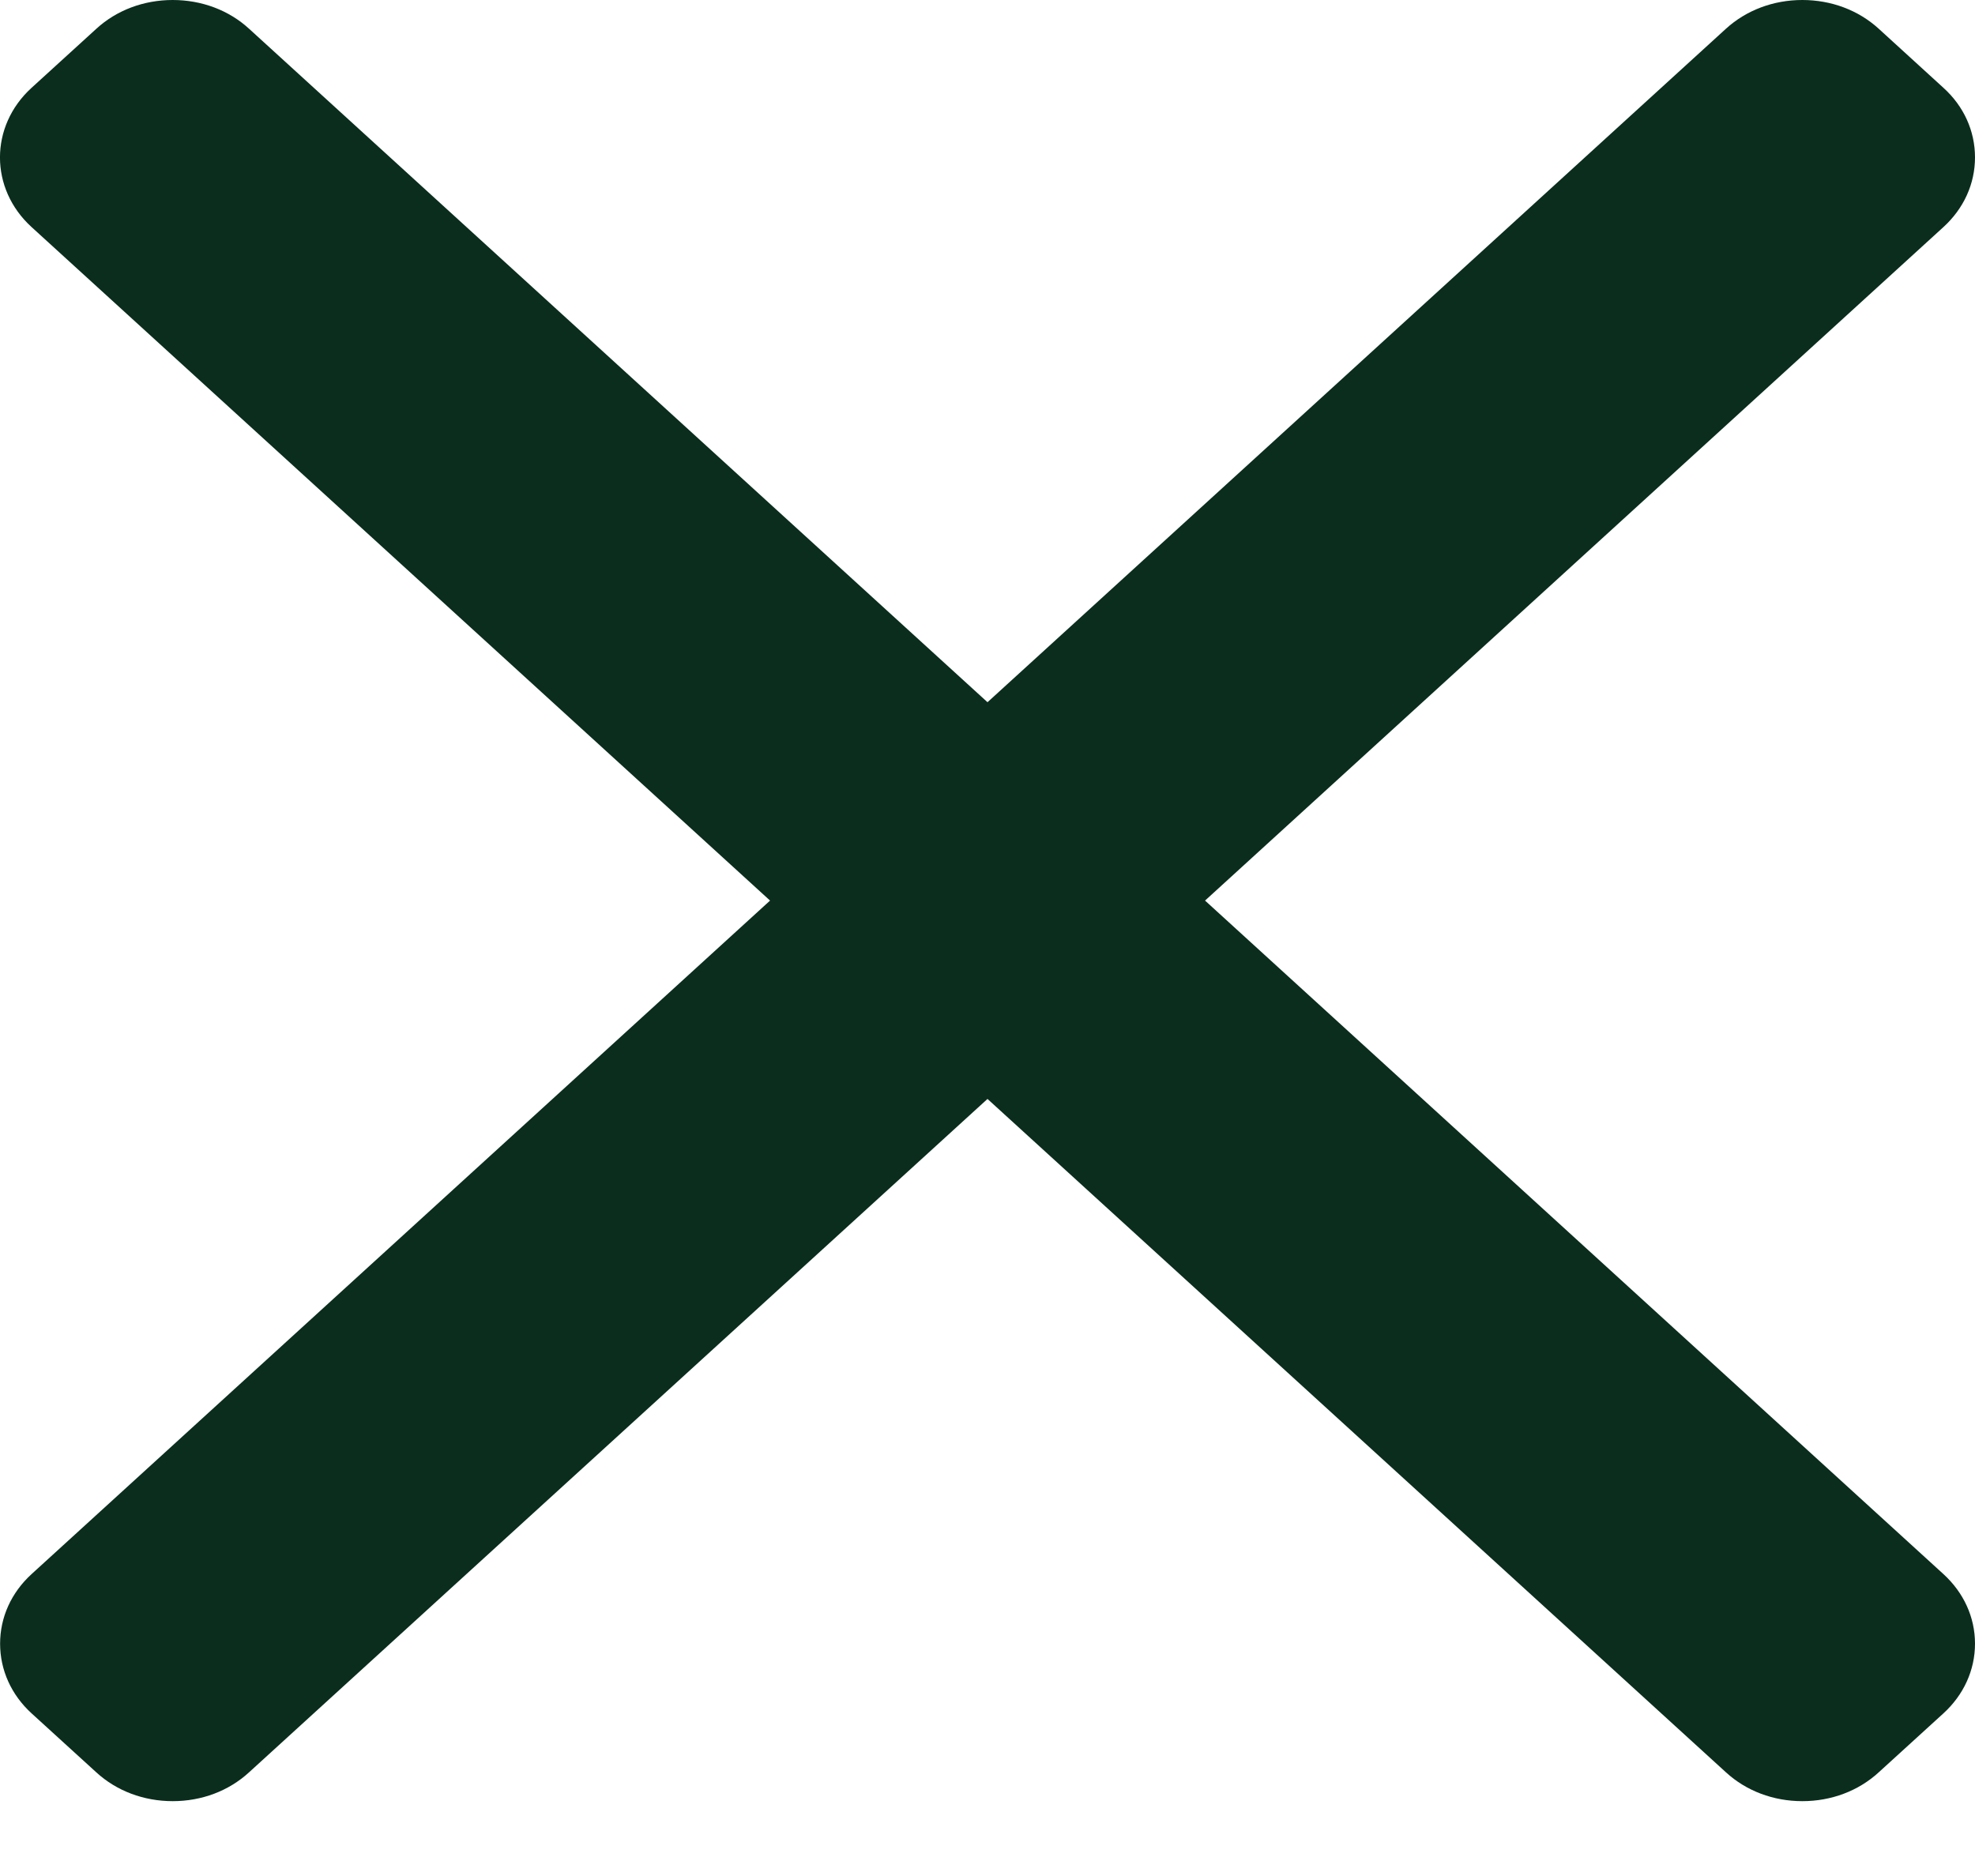
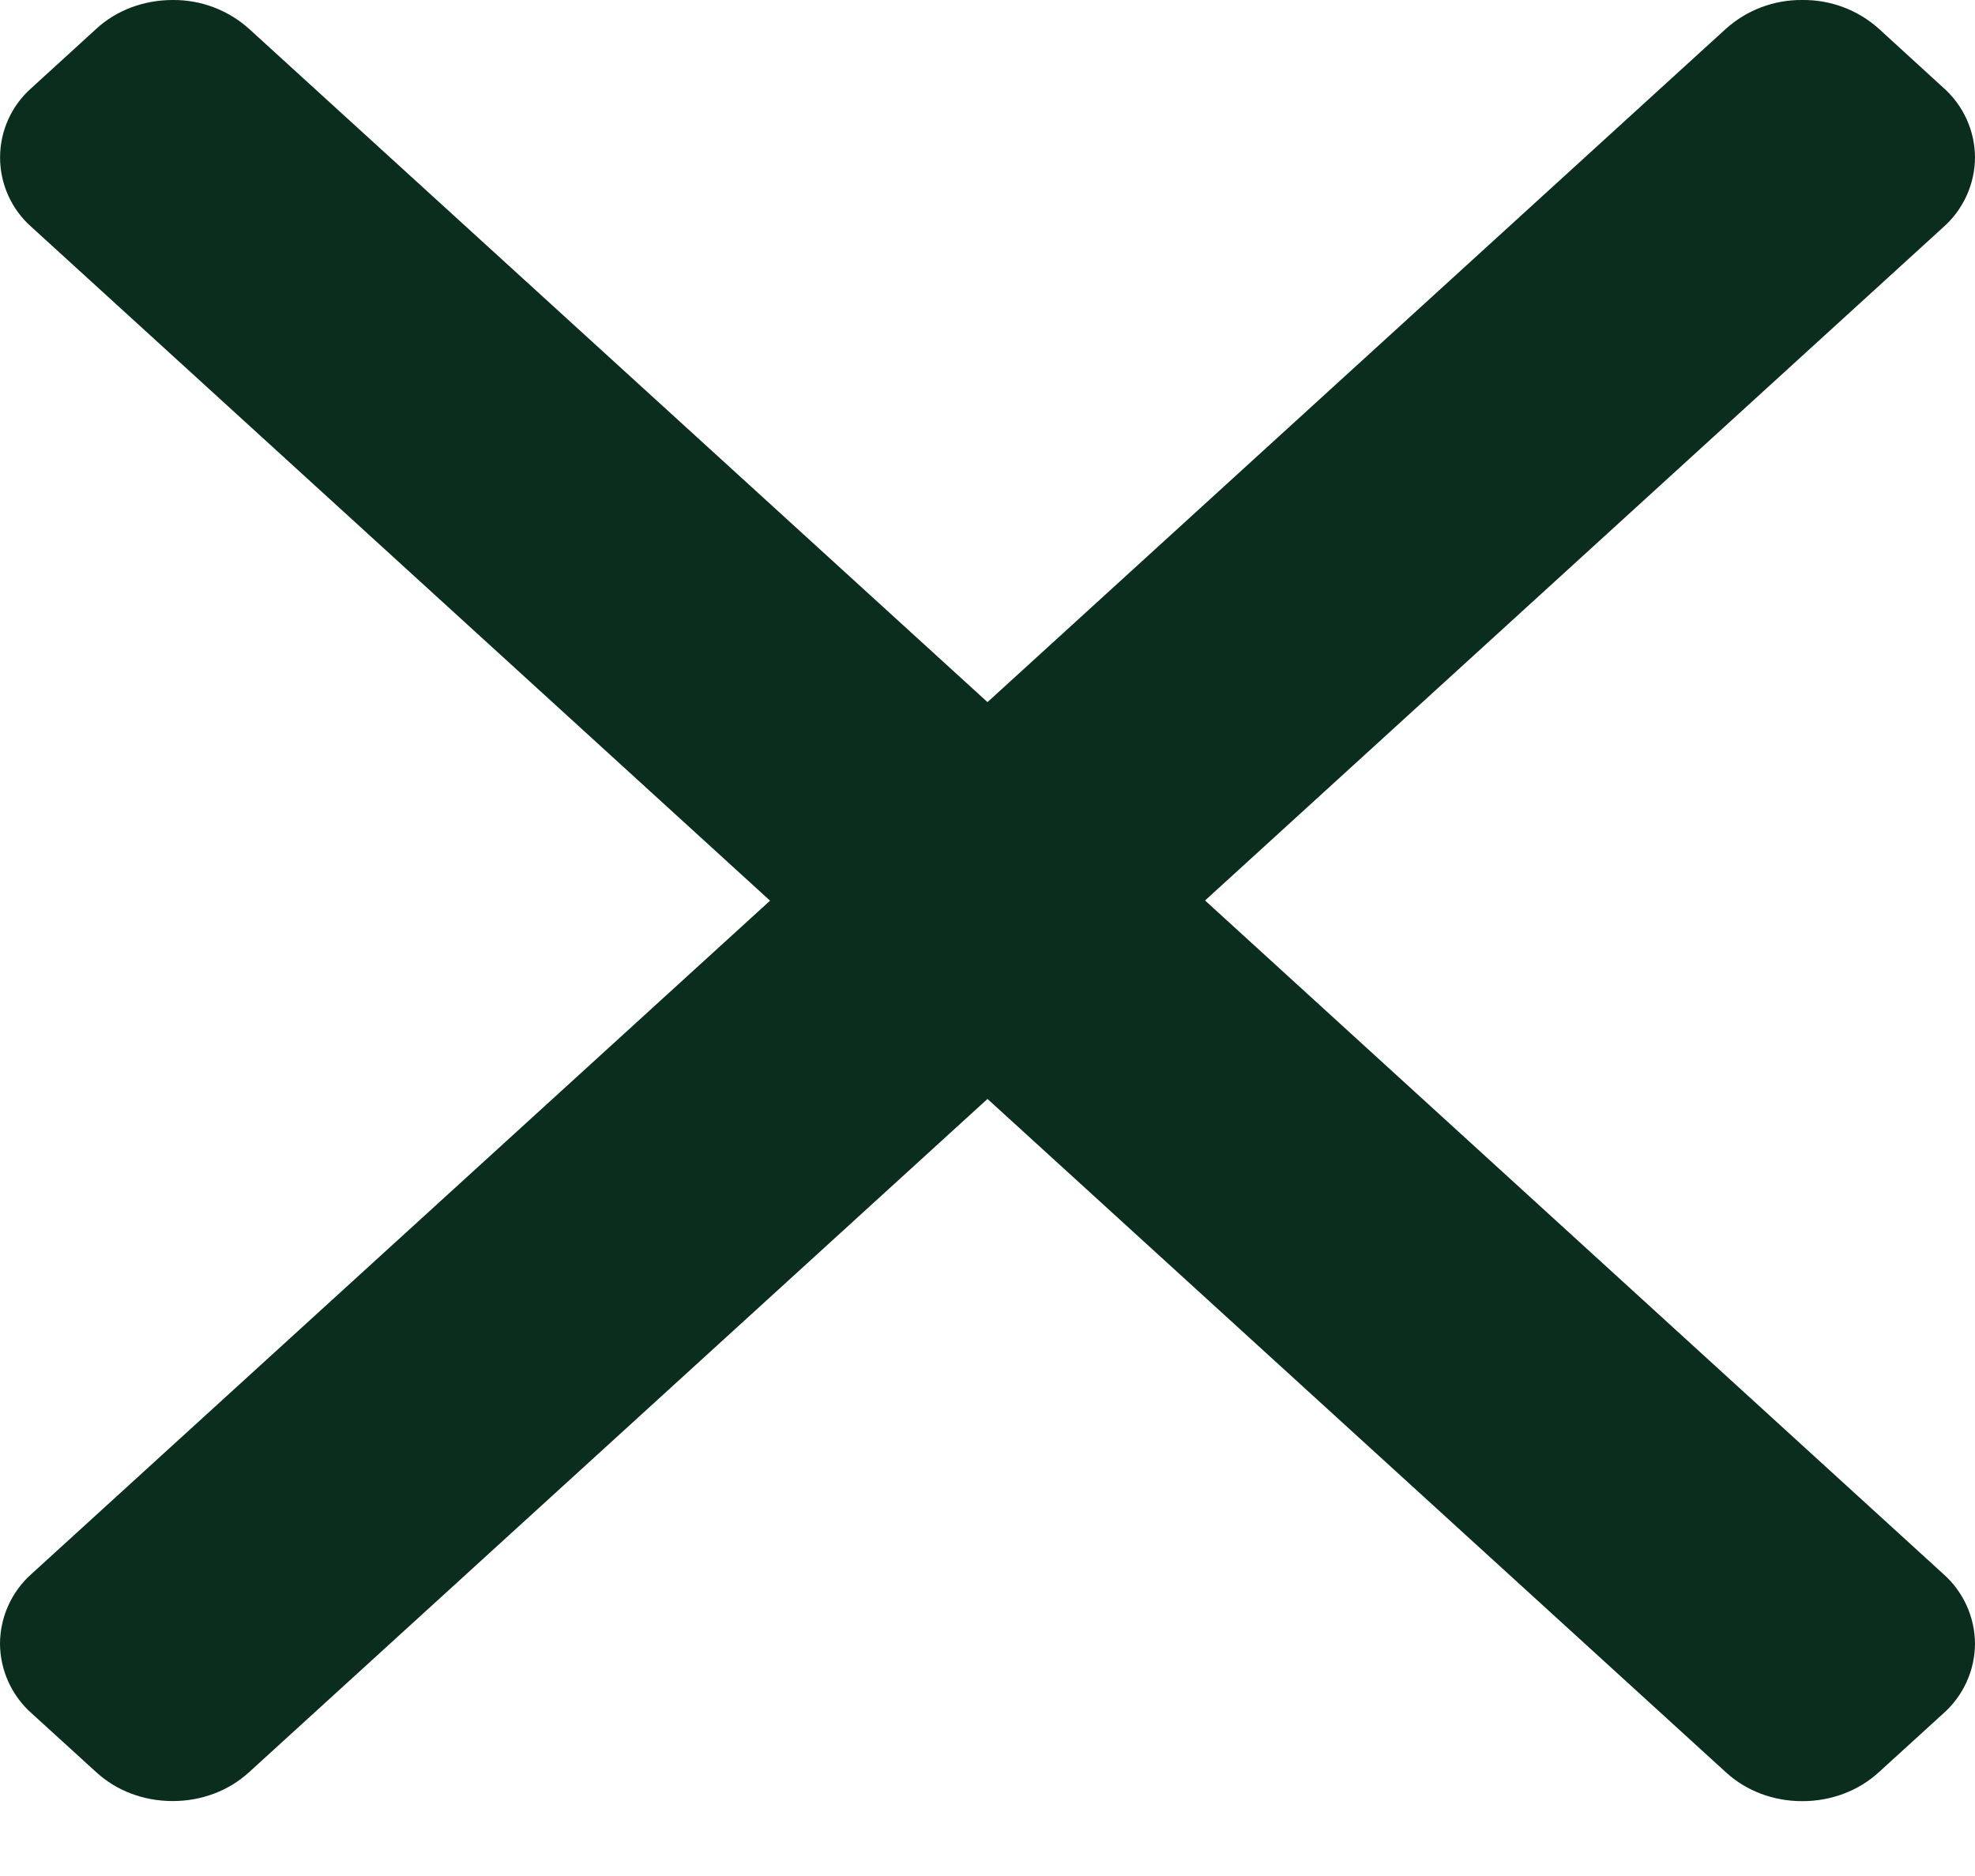
- <svg xmlns="http://www.w3.org/2000/svg" width="20" height="19" viewBox="0 0 20 19" fill="none">
-   <path d="M12.203 9.121L19.68 2.3C19.886 2.112 20 1.862 20 1.594C20 1.327 19.887 1.076 19.68 0.889L19.025 0.291C18.819 0.103 18.545 0 18.251 0C17.959 0 17.684 0.103 17.478 0.291L10 7.112L2.522 0.291C2.317 0.103 2.042 0 1.749 0C1.456 0 1.181 0.103 0.976 0.291L0.32 0.889C-0.107 1.278 -0.107 1.911 0.32 2.3L7.798 9.121L0.32 15.942C0.114 16.13 0.001 16.38 0.001 16.647C0.001 16.914 0.114 17.165 0.32 17.353L0.975 17.95C1.181 18.139 1.456 18.242 1.749 18.242C2.042 18.242 2.316 18.139 2.522 17.95L10 11.13L17.478 17.95C17.684 18.139 17.959 18.242 18.251 18.242H18.252C18.544 18.242 18.819 18.139 19.025 17.95L19.68 17.353C19.886 17.165 20 16.914 20 16.647C20 16.38 19.886 16.13 19.68 15.942L12.203 9.121Z" fill="#0A2D1E" />
+ <svg xmlns="http://www.w3.org/2000/svg" width="20" height="19" fill="none">
+   <path d="M12.203 9.12L19.68 2.3a.95.95 0 00.32-.706.948.948 0 00-.32-.705L19.025.29a1.14 1.14 0 00-.774-.29 1.14 1.14 0 00-.773.291L10 7.111 2.522.292A1.14 1.14 0 001.75 0c-.294 0-.57.103-.774.291L.32.89a.938.938 0 000 1.41l7.478 6.822L.32 15.94a.95.95 0 00-.32.706.95.95 0 00.32.706l.655.597c.206.189.481.292.774.292.293 0 .567-.104.773-.292L10 11.13l7.478 6.82c.206.189.48.292.773.292.293 0 .568-.104.774-.292l.655-.597a.95.95 0 00.32-.706.95.95 0 00-.32-.705L12.203 9.12z" fill="#0A2D1E" />
</svg>
